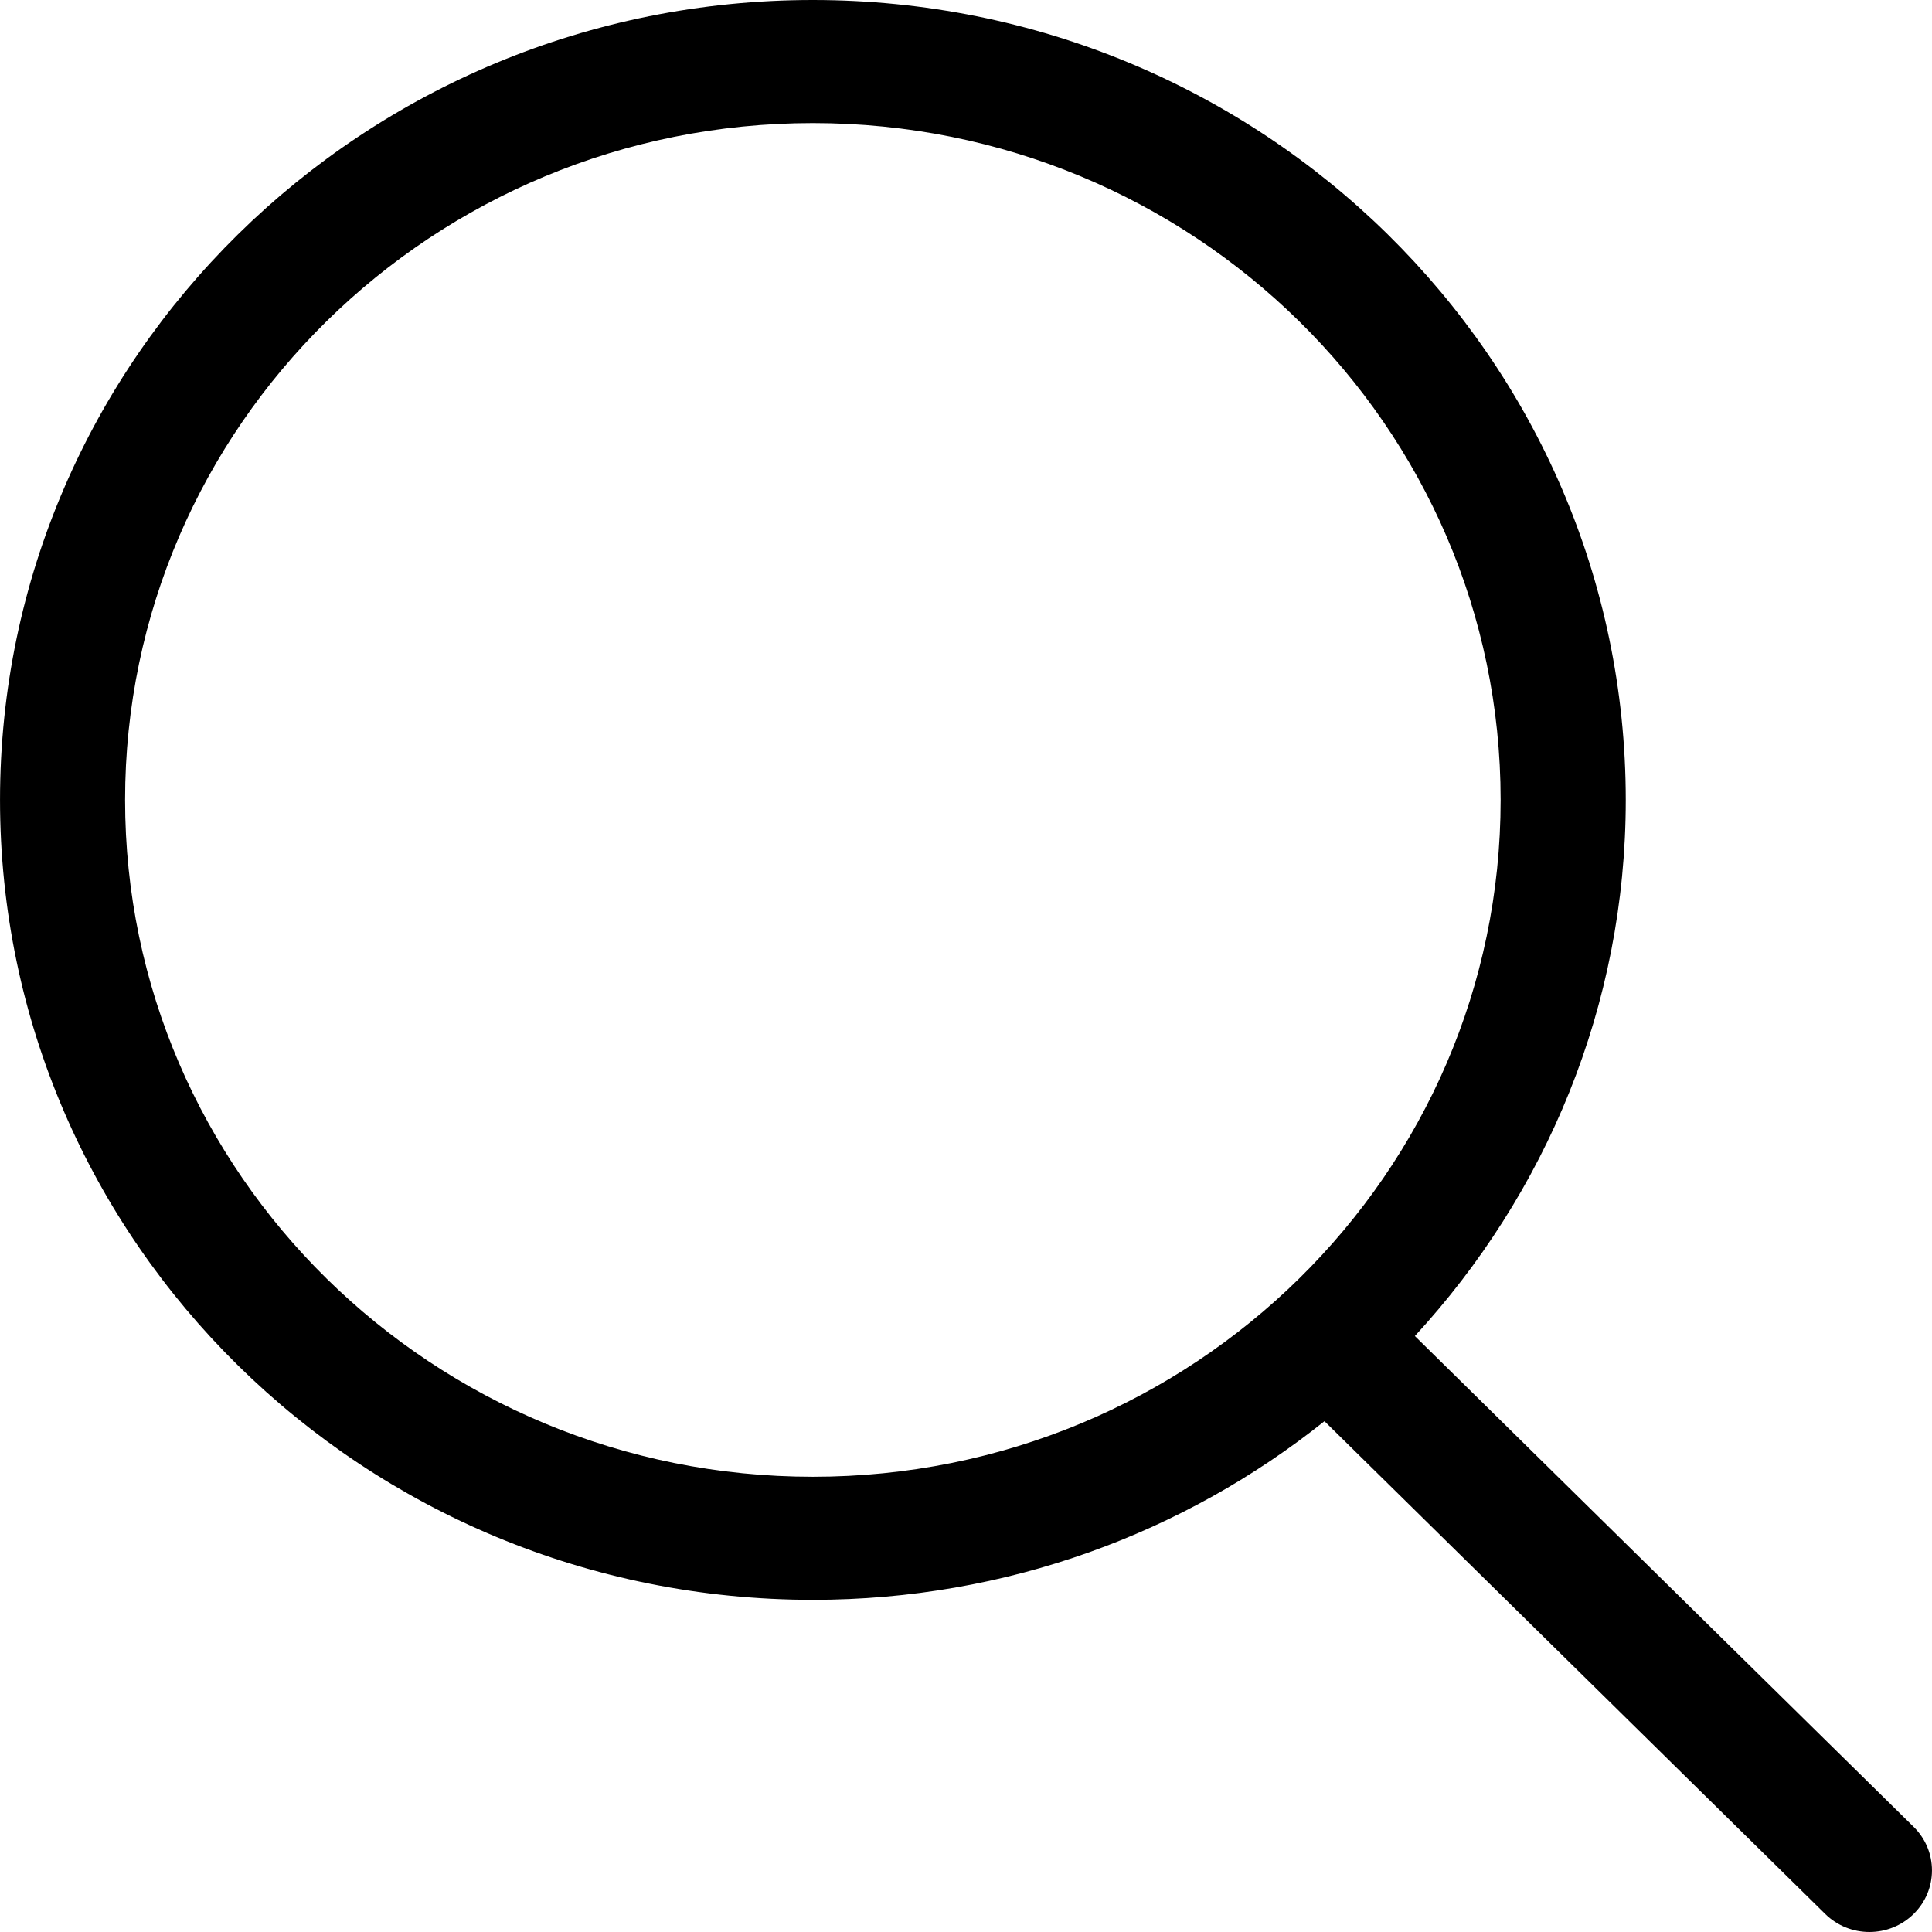
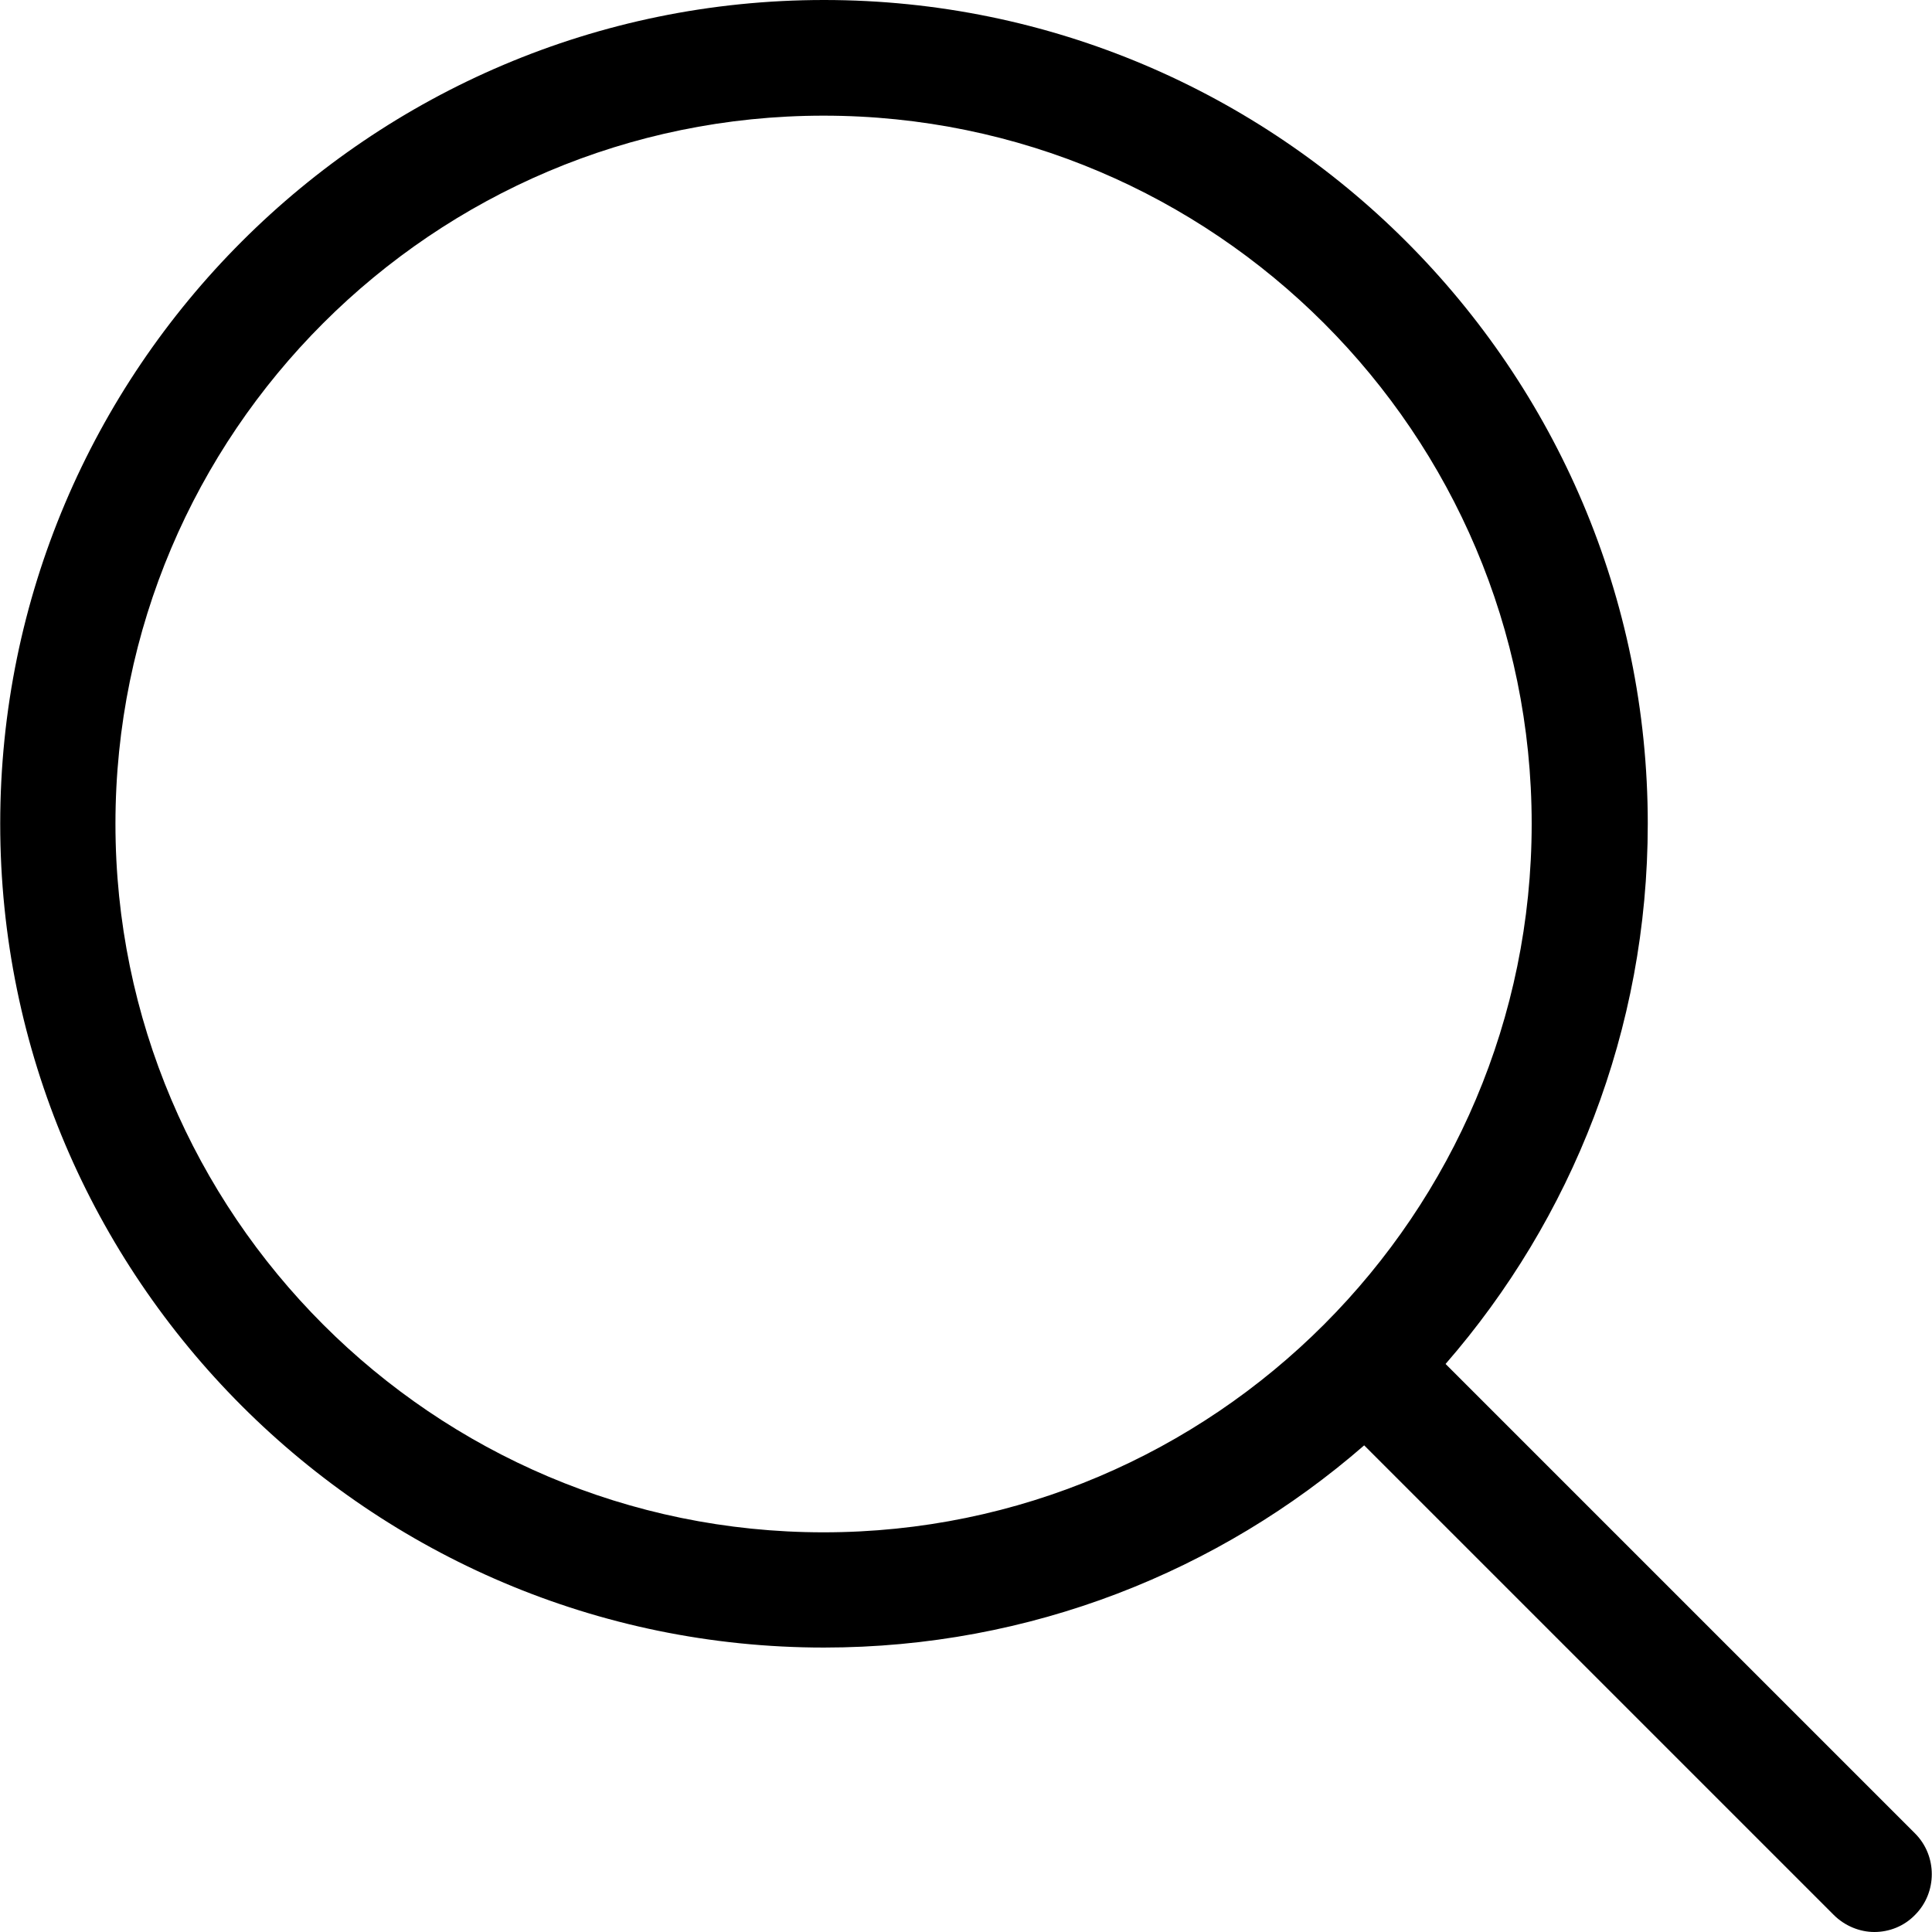
- <svg xmlns="http://www.w3.org/2000/svg" version="1.1" id="Capa_1" x="0px" y="0px" width="612.01px" height="612.01px" viewBox="0 0 612.01 612.01" style="enable-background:new 0 0 612.01 612.01;" xml:space="preserve">
+ <svg xmlns="http://www.w3.org/2000/svg" version="1.1" id="Capa_1" x="0px" y="0px" viewBox="0 0 451 451" style="enable-background:new 0 0 451 451;" xml:space="preserve">
  <g>
-     <g id="_x34__4_">
-       <g>
-         <path d="M606.209,578.714L448.198,423.228C489.576,378.272,515,318.817,515,253.393C514.98,113.439,399.704,0,257.493,0     C115.282,0,0.006,113.439,0.006,253.393s115.276,253.393,257.487,253.393c61.445,0,117.801-21.253,162.068-56.586     l158.624,156.099c7.729,7.614,20.277,7.614,28.006,0C613.938,598.686,613.938,586.328,606.209,578.714z M257.493,467.8     c-120.326,0-217.869-95.993-217.869-214.407S137.167,38.986,257.493,38.986c120.327,0,217.869,95.993,217.869,214.407     S377.82,467.8,257.493,467.8z" />
-       </g>
-     </g>
+     <path d="M447.05,428l-109.6-109.6c29.4-33.8,47.2-77.9,47.2-126.1C384.65,86.2,298.35,0,192.35,0C86.25,0,0.05,86.3,0.05,192.3   s86.3,192.3,192.3,192.3c48.2,0,92.3-17.8,126.1-47.2L428.05,447c2.6,2.6,6.1,4,9.5,4s6.9-1.3,9.5-4   C452.25,441.8,452.25,433.2,447.05,428z M26.95,192.3c0-91.2,74.2-165.3,165.3-165.3c91.2,0,165.3,74.2,165.3,165.3   s-74.1,165.4-165.3,165.4C101.15,357.7,26.95,283.5,26.95,192.3z" />
  </g>
  <g>
</g>
  <g>
</g>
  <g>
</g>
  <g>
</g>
  <g>
</g>
  <g>
</g>
  <g>
</g>
  <g>
</g>
  <g>
</g>
  <g>
</g>
  <g>
</g>
  <g>
</g>
  <g>
</g>
  <g>
</g>
  <g>
</g>
</svg>
